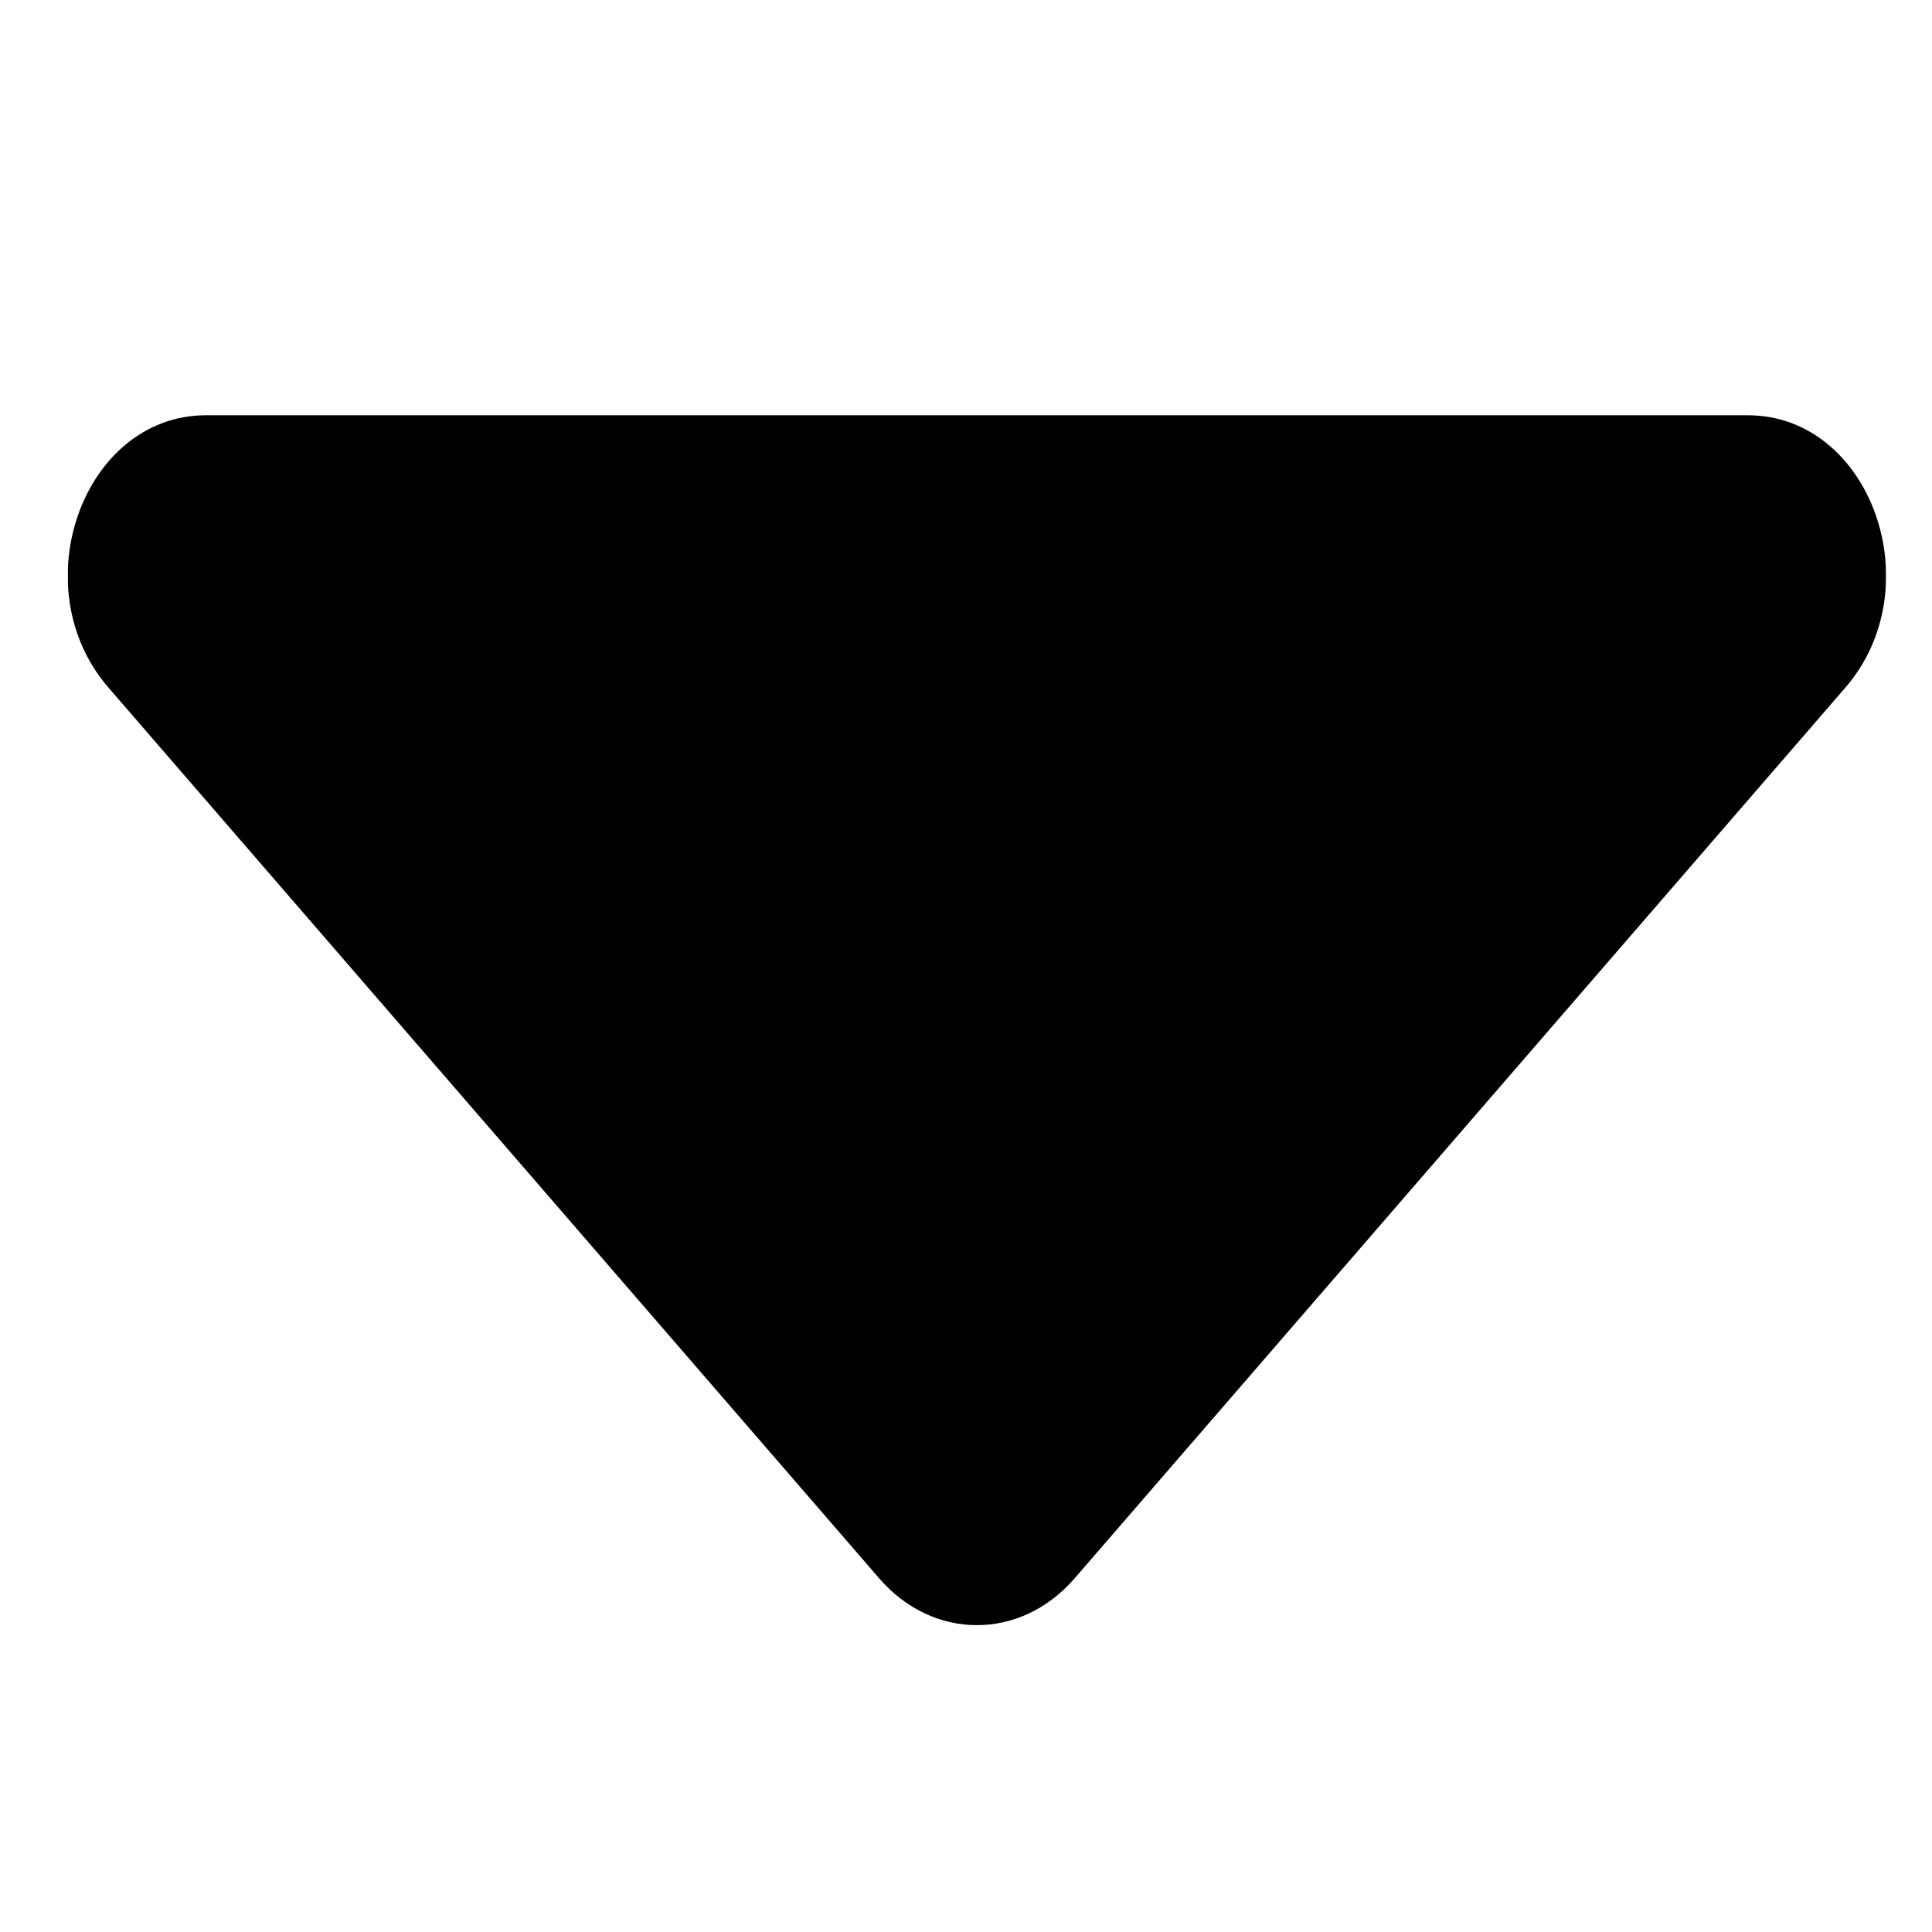
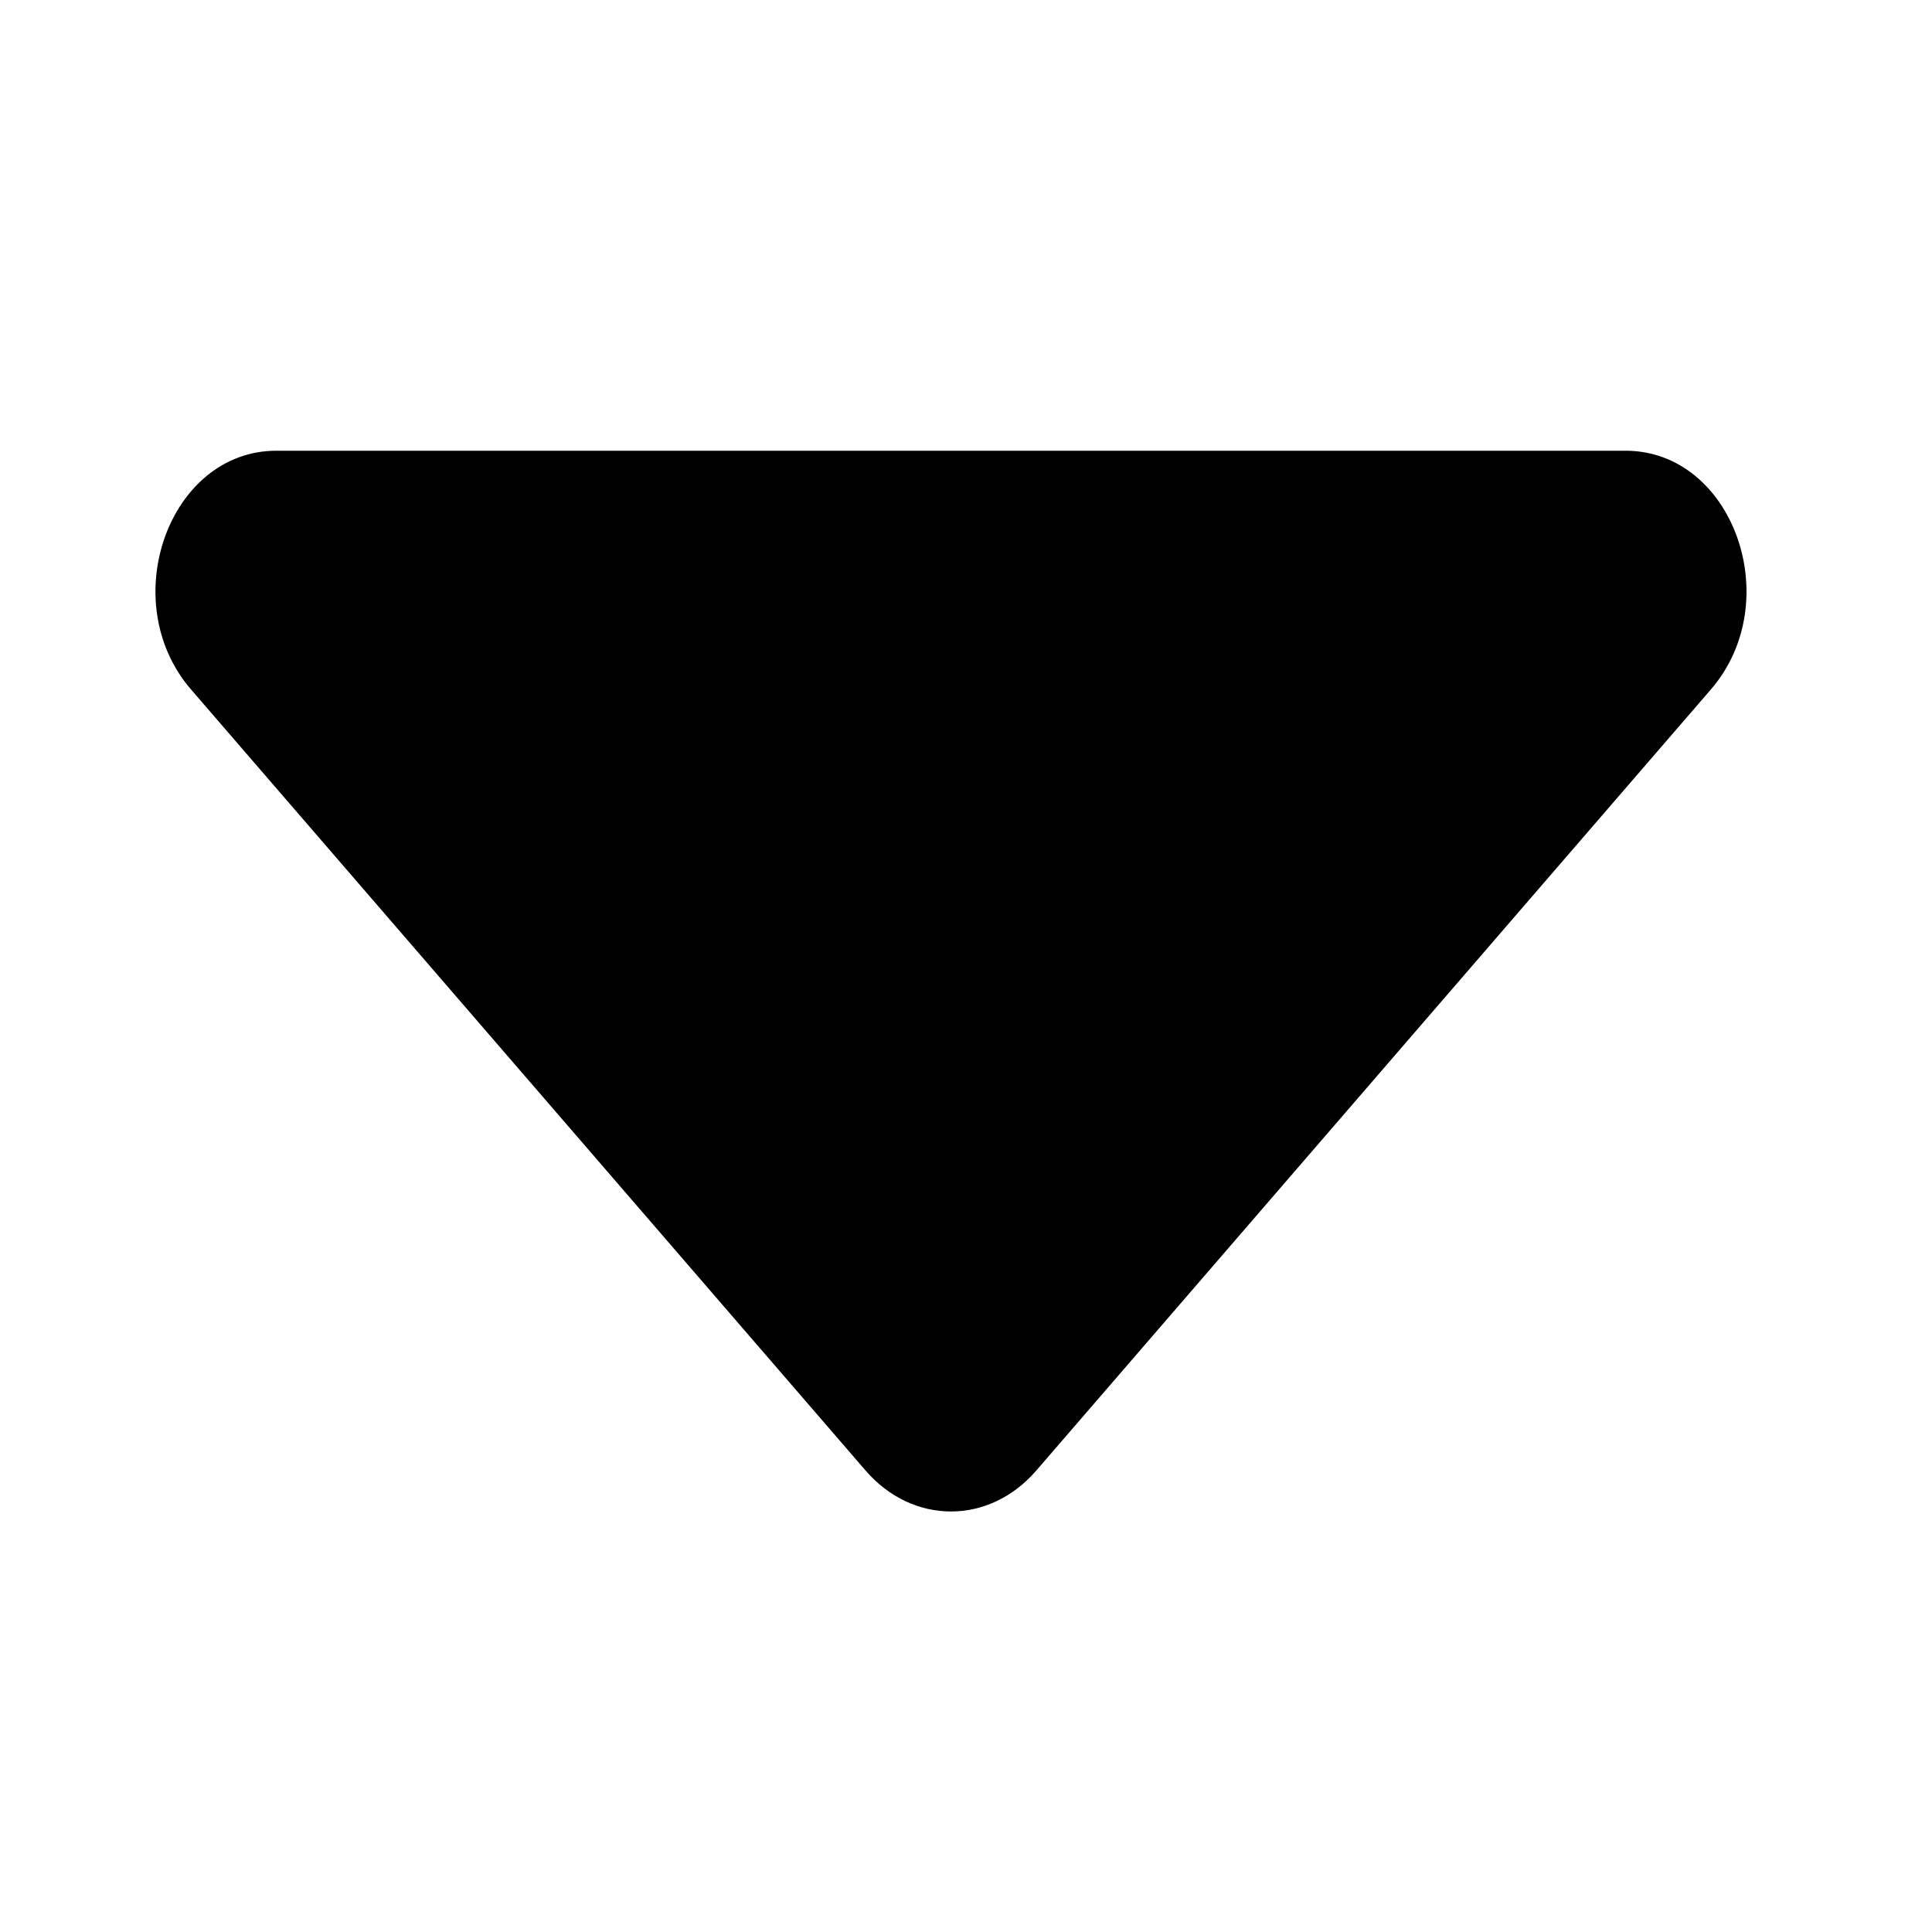
<svg xmlns="http://www.w3.org/2000/svg" width="17" height="17" viewBox="0 0 17 17" fill="none">
-   <mask id="mask0_368_72" style="mask-type:alpha" maskUnits="userSpaceOnUse" x="0" y="0" width="17" height="17">
-     <rect x="0.596" y="0.977" width="16" height="16" fill="#DCDCDC" />
+   <mask id="mask0_371_77" style="mask-type:alpha" maskUnits="userSpaceOnUse" x="0" y="0" width="17" height="17">
+     <rect x="0.368" y="0.633" width="16" height="16" fill="#DCDCDC" />
  </mask>
-   <g mask="url(#mask0_368_72)">
-     <path d="M9.455 13.889C8.98 14.437 8.211 14.437 7.737 13.889L0.954 6.05C0.189 5.166 0.731 3.654 1.813 3.654L15.379 3.654C16.461 3.654 17.003 5.166 16.238 6.05L9.455 13.889Z" fill="black" />
+   <g mask="url(#mask0_371_77)">
+     <path d="M9.119 12.939C8.704 13.42 8.031 13.42 7.616 12.939L1.681 6.067C1.012 5.292 1.486 3.966 2.432 3.966L14.303 3.966C15.25 3.966 15.724 5.292 15.054 6.067L9.119 12.939Z" fill="black" />
  </g>
</svg>
